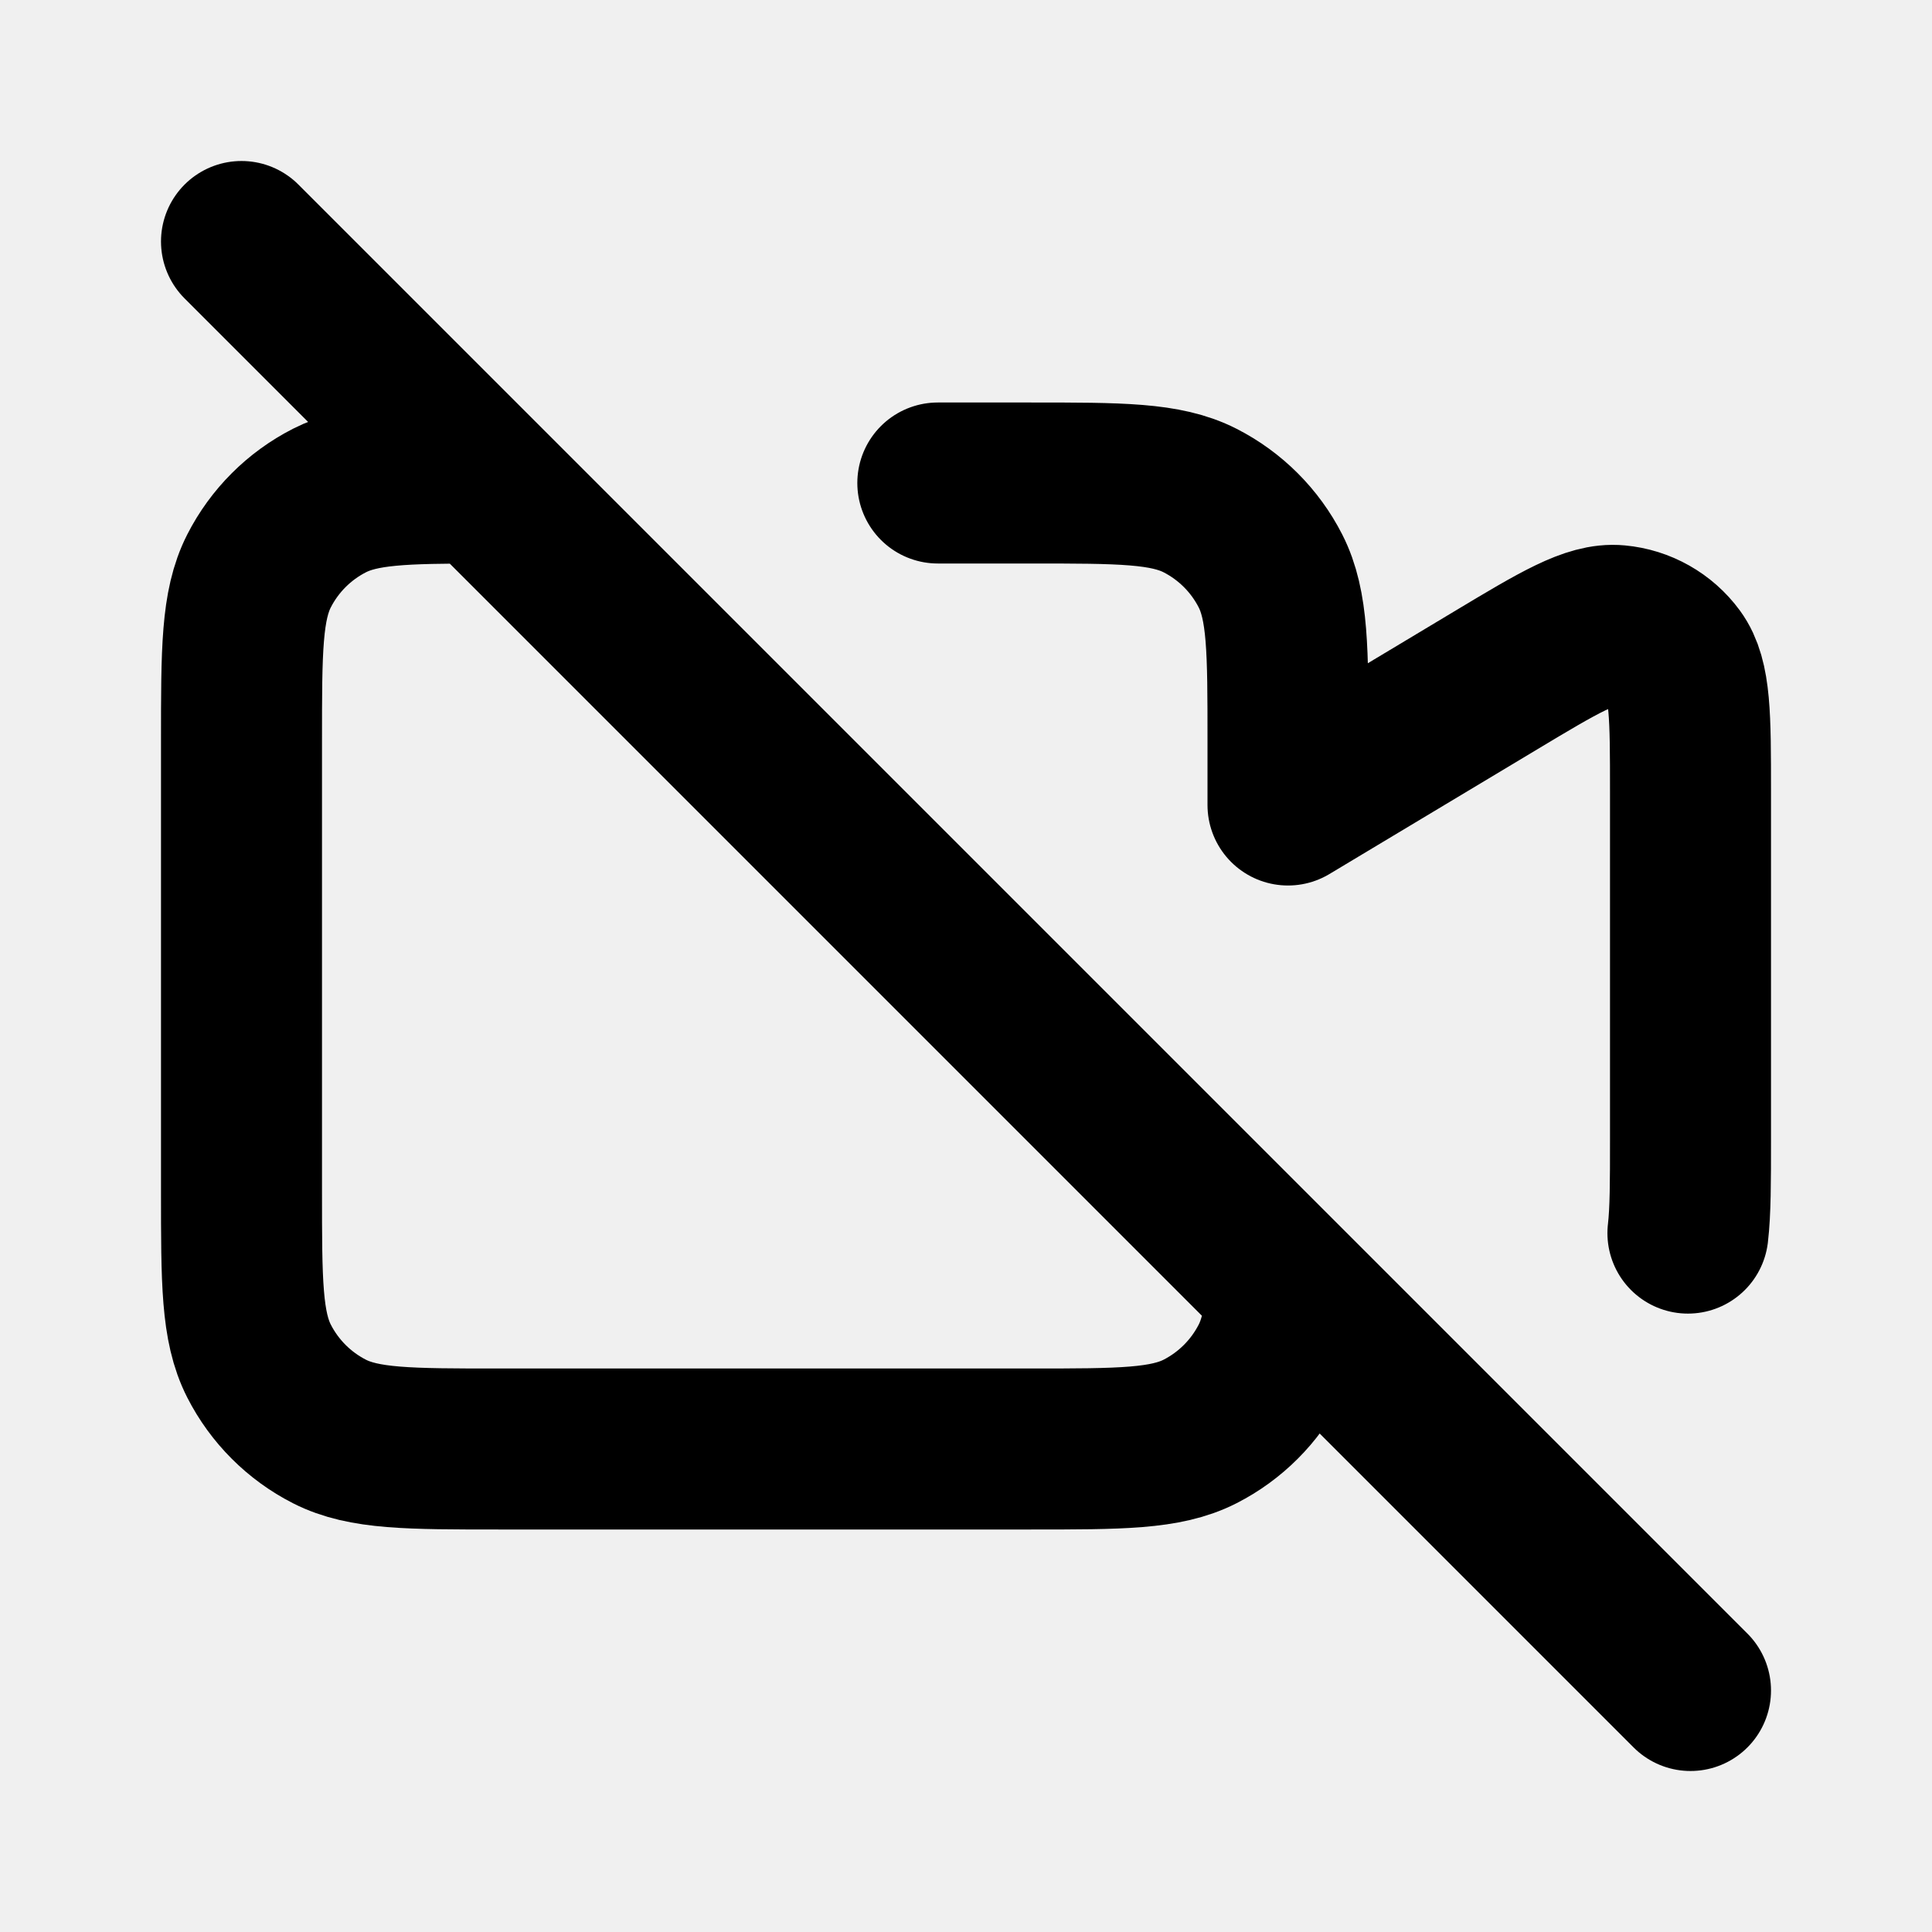
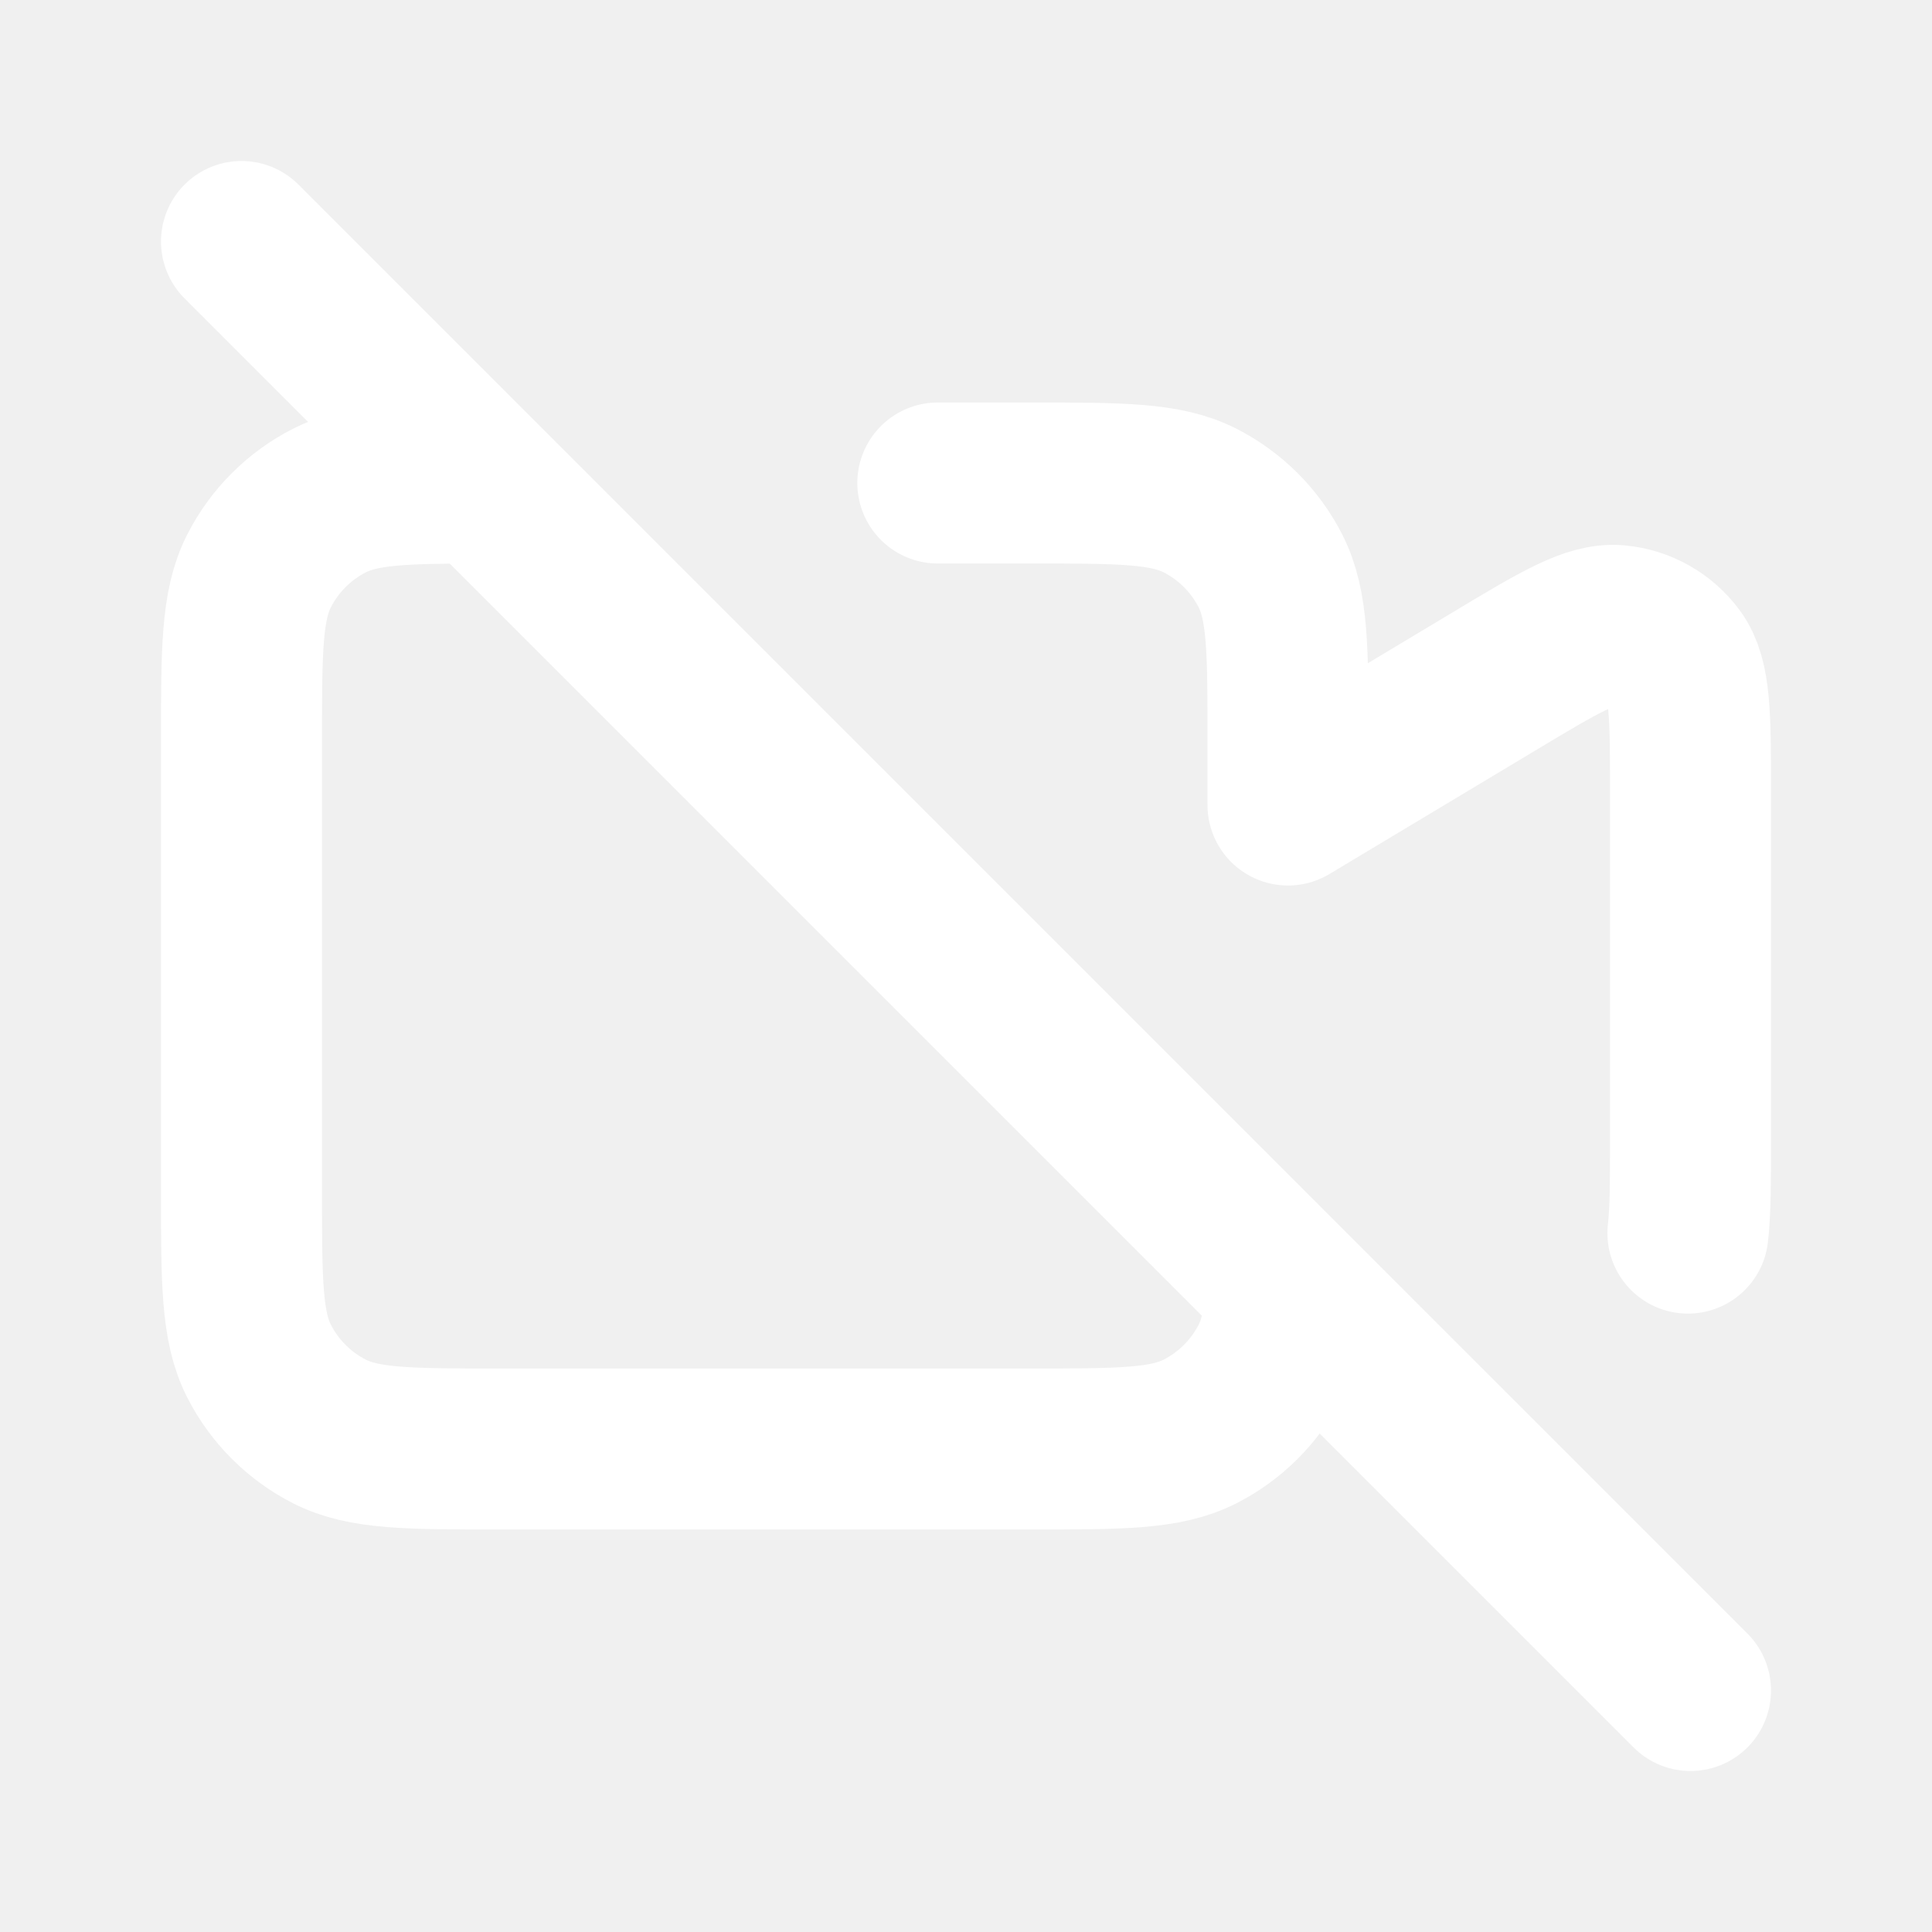
<svg xmlns="http://www.w3.org/2000/svg" width="800px" height="800px" viewBox="0 0 24 24" fill="none">
-   <path d="M11.65 6H12.8C13.92 6 14.48 6 14.908 6.218C15.284 6.41 15.59 6.716 15.782 7.092C16 7.52 16 8.08 16 9.2V10L18.577 8.454C19.37 7.978 19.767 7.74 20.093 7.771C20.377 7.797 20.637 7.944 20.806 8.174C21 8.438 21 8.901 21 9.826V14.174C21 14.679 21 15.046 20.968 15.318M3 3L6 6M21 21L15.982 15.982M6 6C5.012 6.001 4.494 6.013 4.092 6.218C3.716 6.41 3.41 6.716 3.218 7.092C3 7.52 3 8.08 3 9.2V14.8C3 15.92 3 16.48 3.218 16.908C3.41 17.284 3.716 17.59 4.092 17.782C4.52 18 5.08 18 6.2 18H12.8C13.92 18 14.48 18 14.908 17.782C15.284 17.59 15.59 17.284 15.782 16.908C15.905 16.667 15.959 16.384 15.982 15.982M6 6L15.982 15.982" stroke="#000000" stroke-width="2" stroke-linecap="round" stroke-linejoin="round" />
+   <path d="M11.65 6H12.8C13.92 6 14.48 6 14.908 6.218C15.284 6.41 15.59 6.716 15.782 7.092C16 7.52 16 8.08 16 9.2V10L18.577 8.454C19.37 7.978 19.767 7.74 20.093 7.771C20.377 7.797 20.637 7.944 20.806 8.174C21 8.438 21 8.901 21 9.826V14.174C21 14.679 21 15.046 20.968 15.318M3 3L6 6M21 21L15.982 15.982M6 6C5.012 6.001 4.494 6.013 4.092 6.218C3.716 6.41 3.41 6.716 3.218 7.092C3 7.52 3 8.08 3 9.2V14.8C3 15.92 3 16.48 3.218 16.908C3.41 17.284 3.716 17.59 4.092 17.782C4.52 18 5.08 18 6.2 18H12.8C13.92 18 14.48 18 14.908 17.782C15.284 17.59 15.59 17.284 15.782 16.908C15.905 16.667 15.959 16.384 15.982 15.982M6 6L15.982 15.982" stroke="#fff" stroke-width="2" stroke-linecap="round" stroke-linejoin="round" />
</svg>
